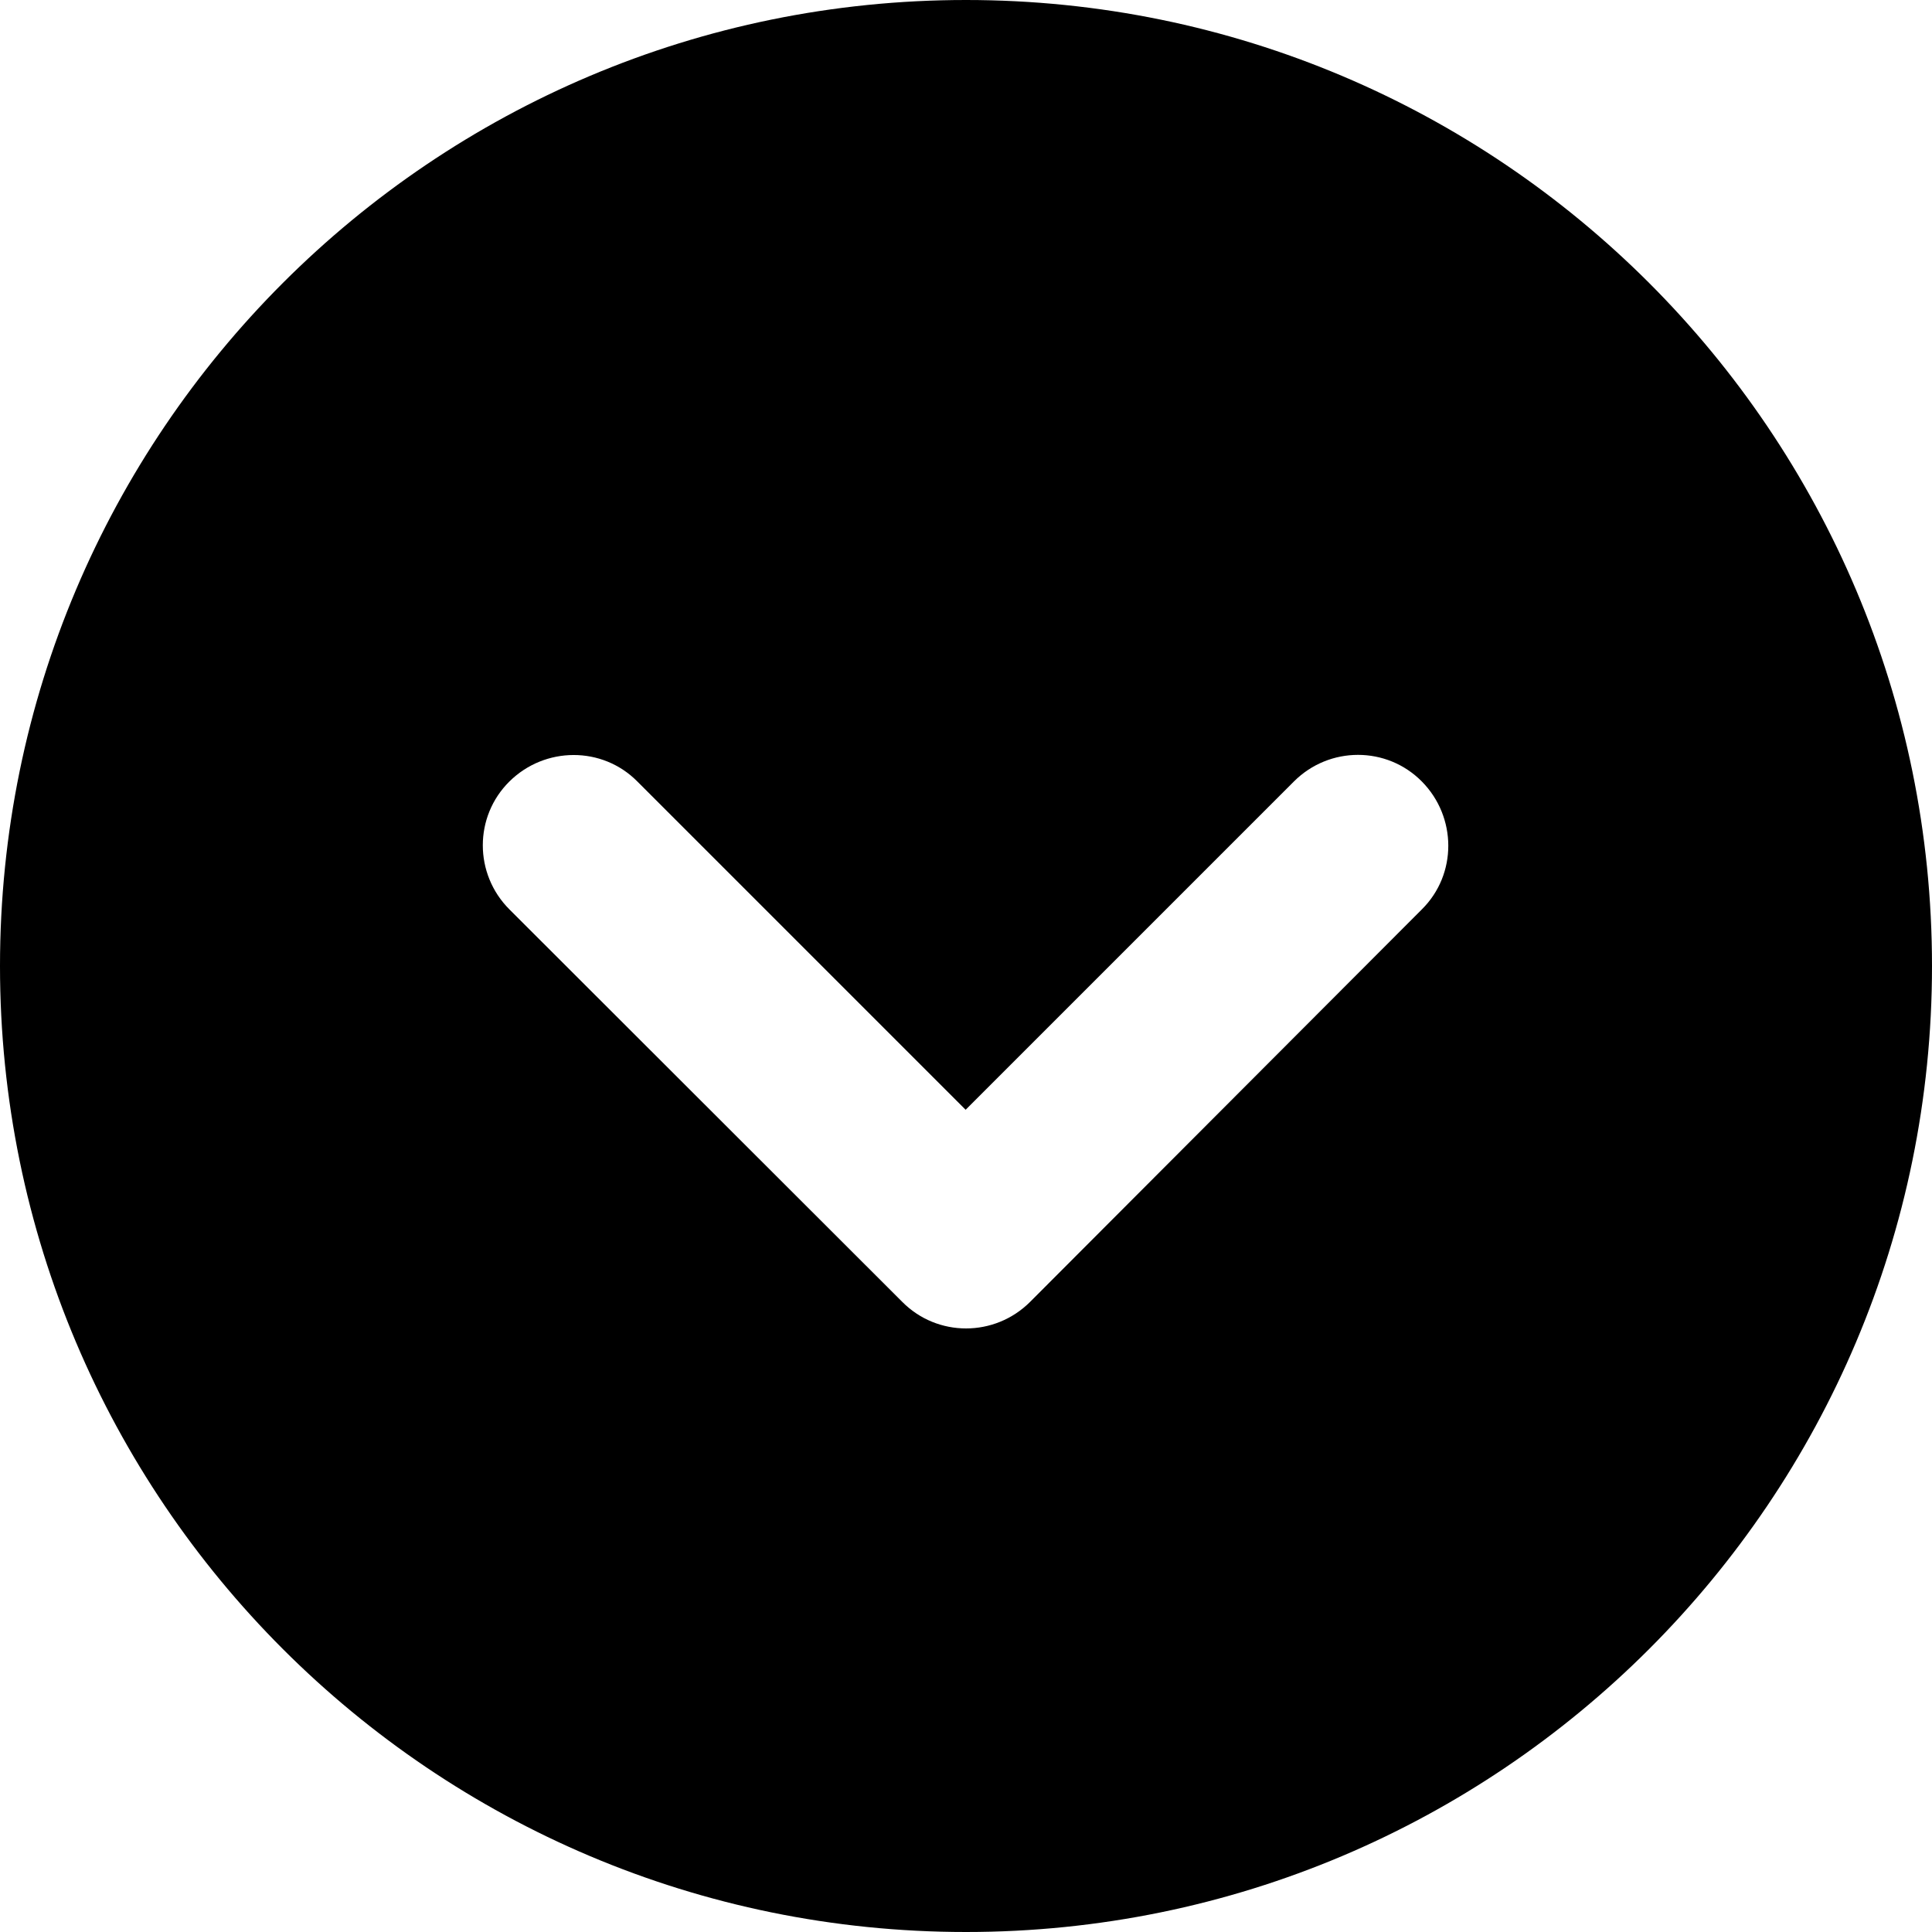
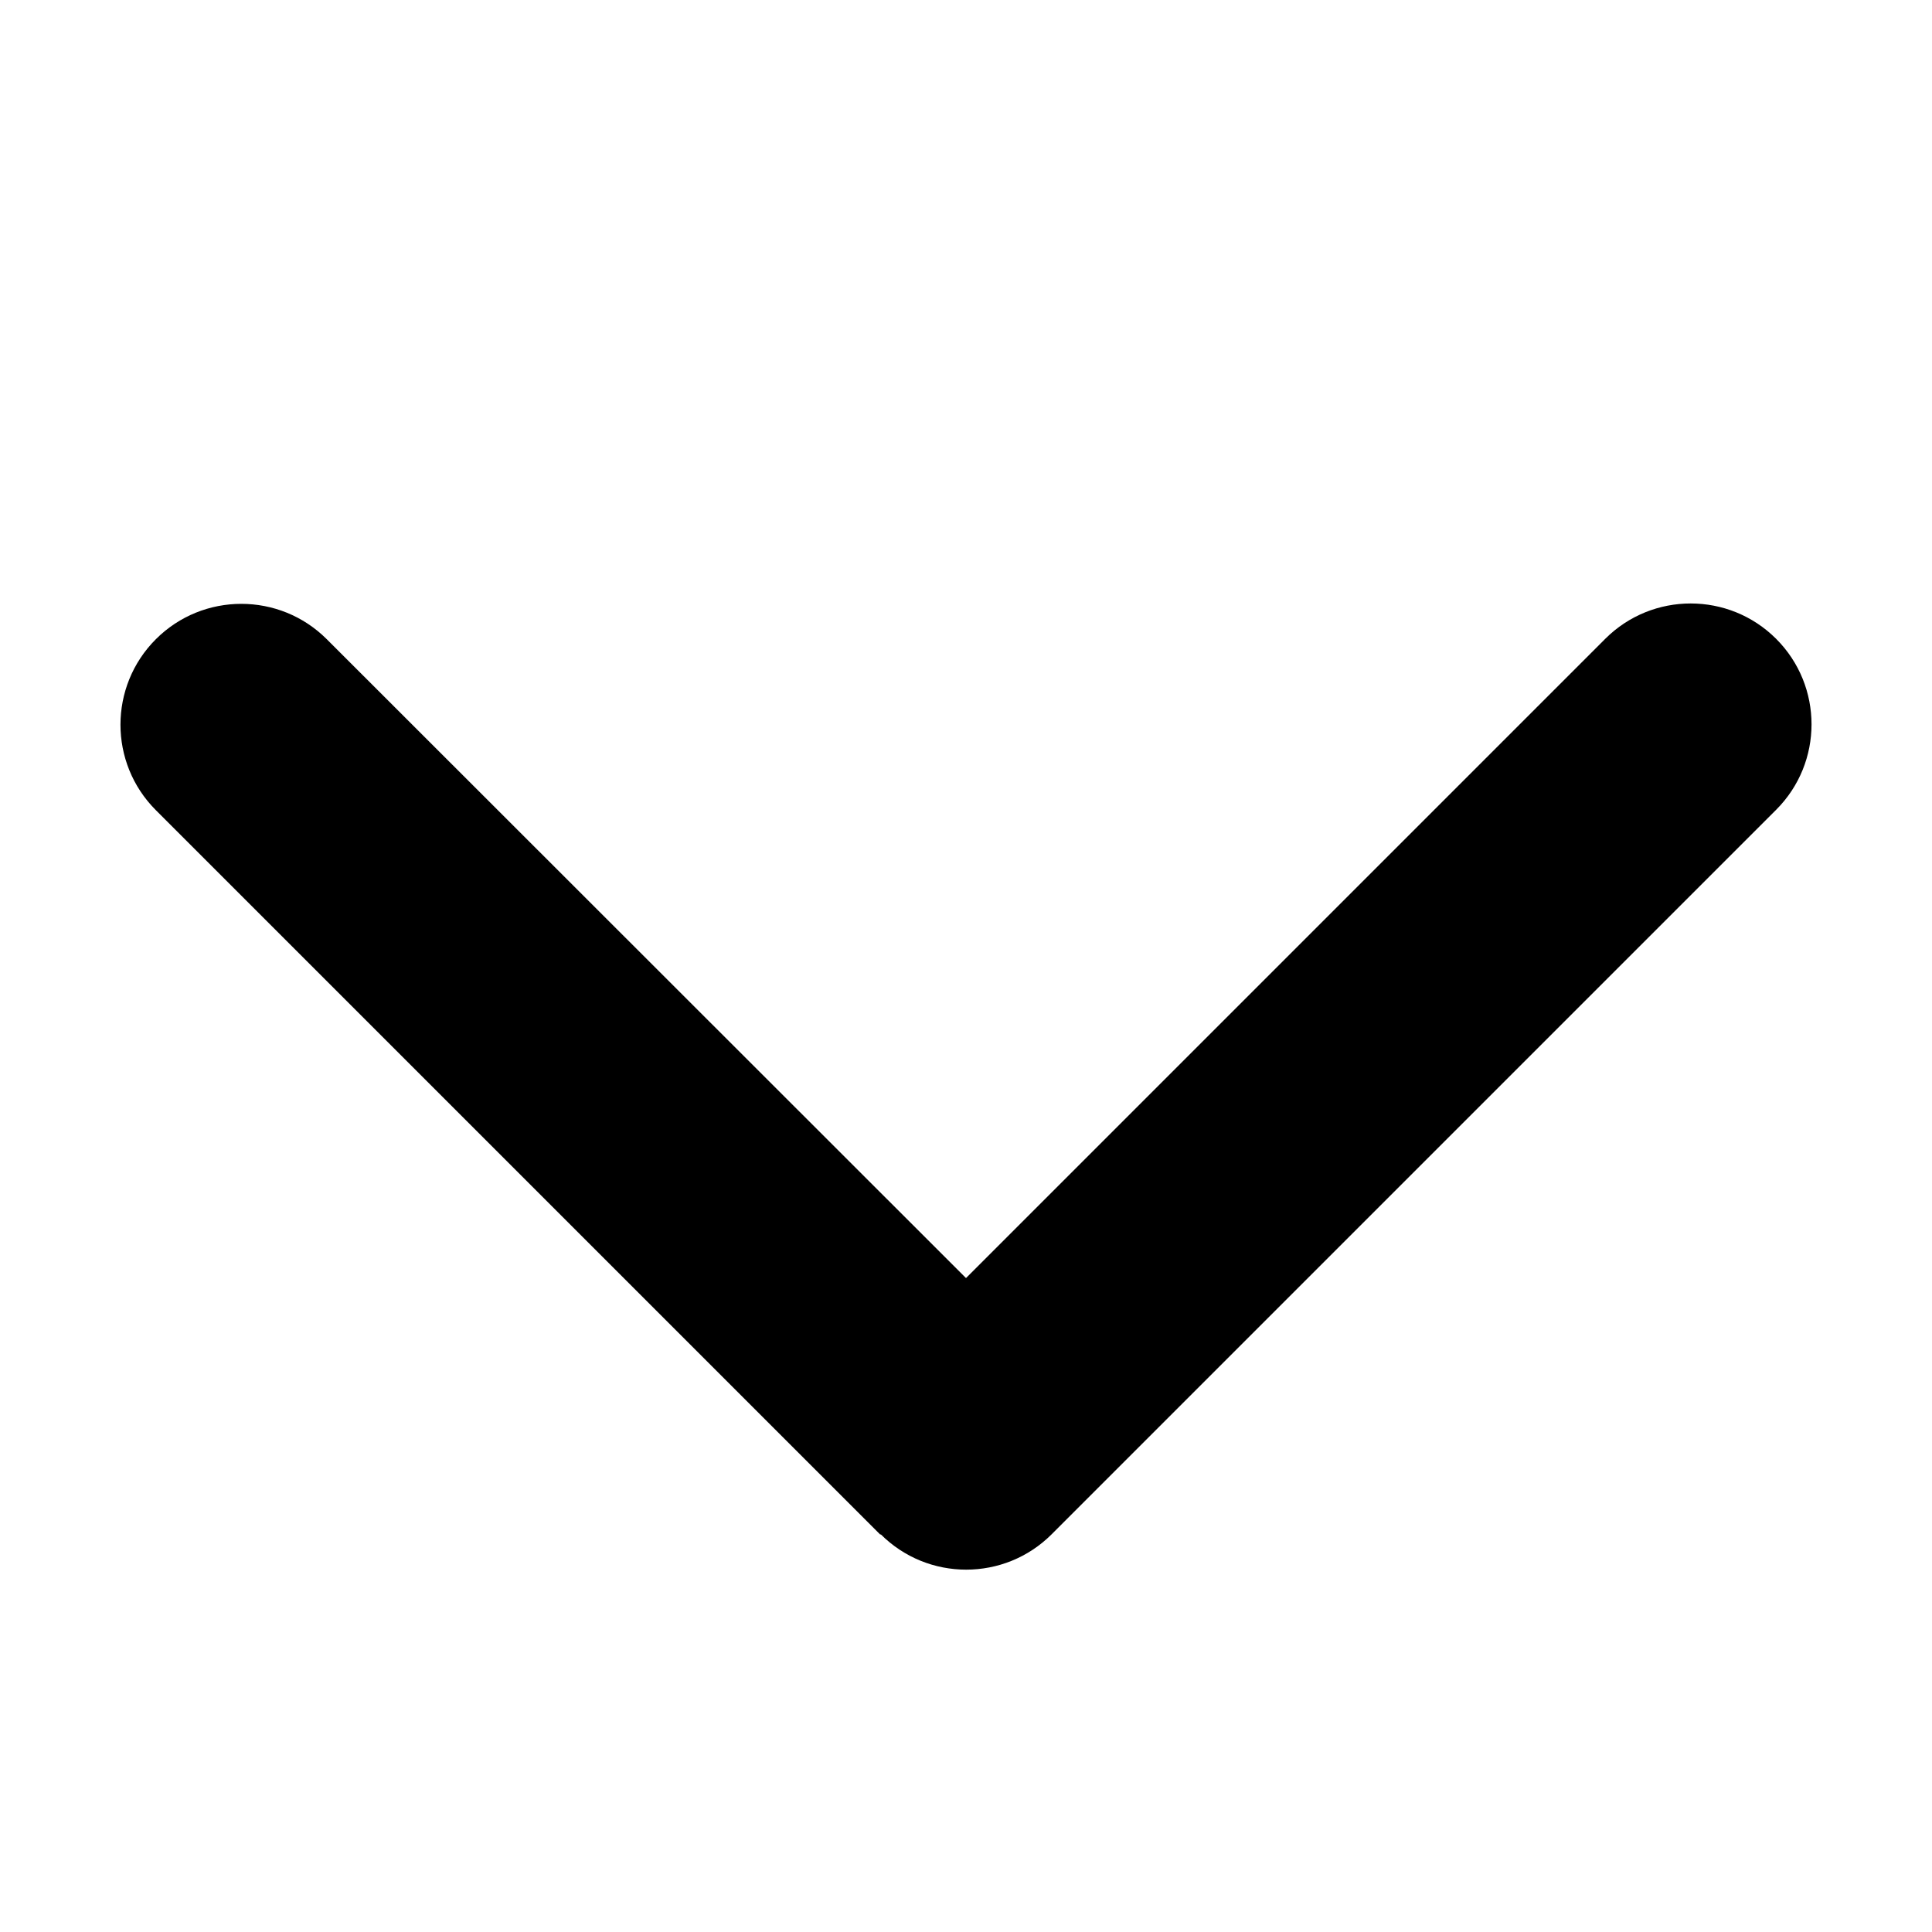
<svg xmlns="http://www.w3.org/2000/svg" viewBox="0 0 512 512">
-   <path d="M256 0C114.6 0 0 114.6 0 256S114.6 512 256 512s256-114.6 256-256S397.4 0 256 0zM135 241c-9.4-9.4-9.4-24.6 0-33.9s24.6-9.4 33.9 0l87 87 87-87c9.4-9.4 24.6-9.4 33.9 0s9.4 24.6 0 33.9L273 345c-9.4 9.4-24.6 9.4-33.9 0L135 241z" />
+   <path d="M233.4 406.6c12.5 12.5 32.8 12.5 45.3 0l192-192c12.5-12.5 12.5-32.8 0-45.3s-32.8-12.5-45.3 0L256 338.7 86.6 169.4c-12.5-12.5-32.8-12.5-45.3 0s-12.5 32.8 0 45.3l192 192z" />
</svg>
